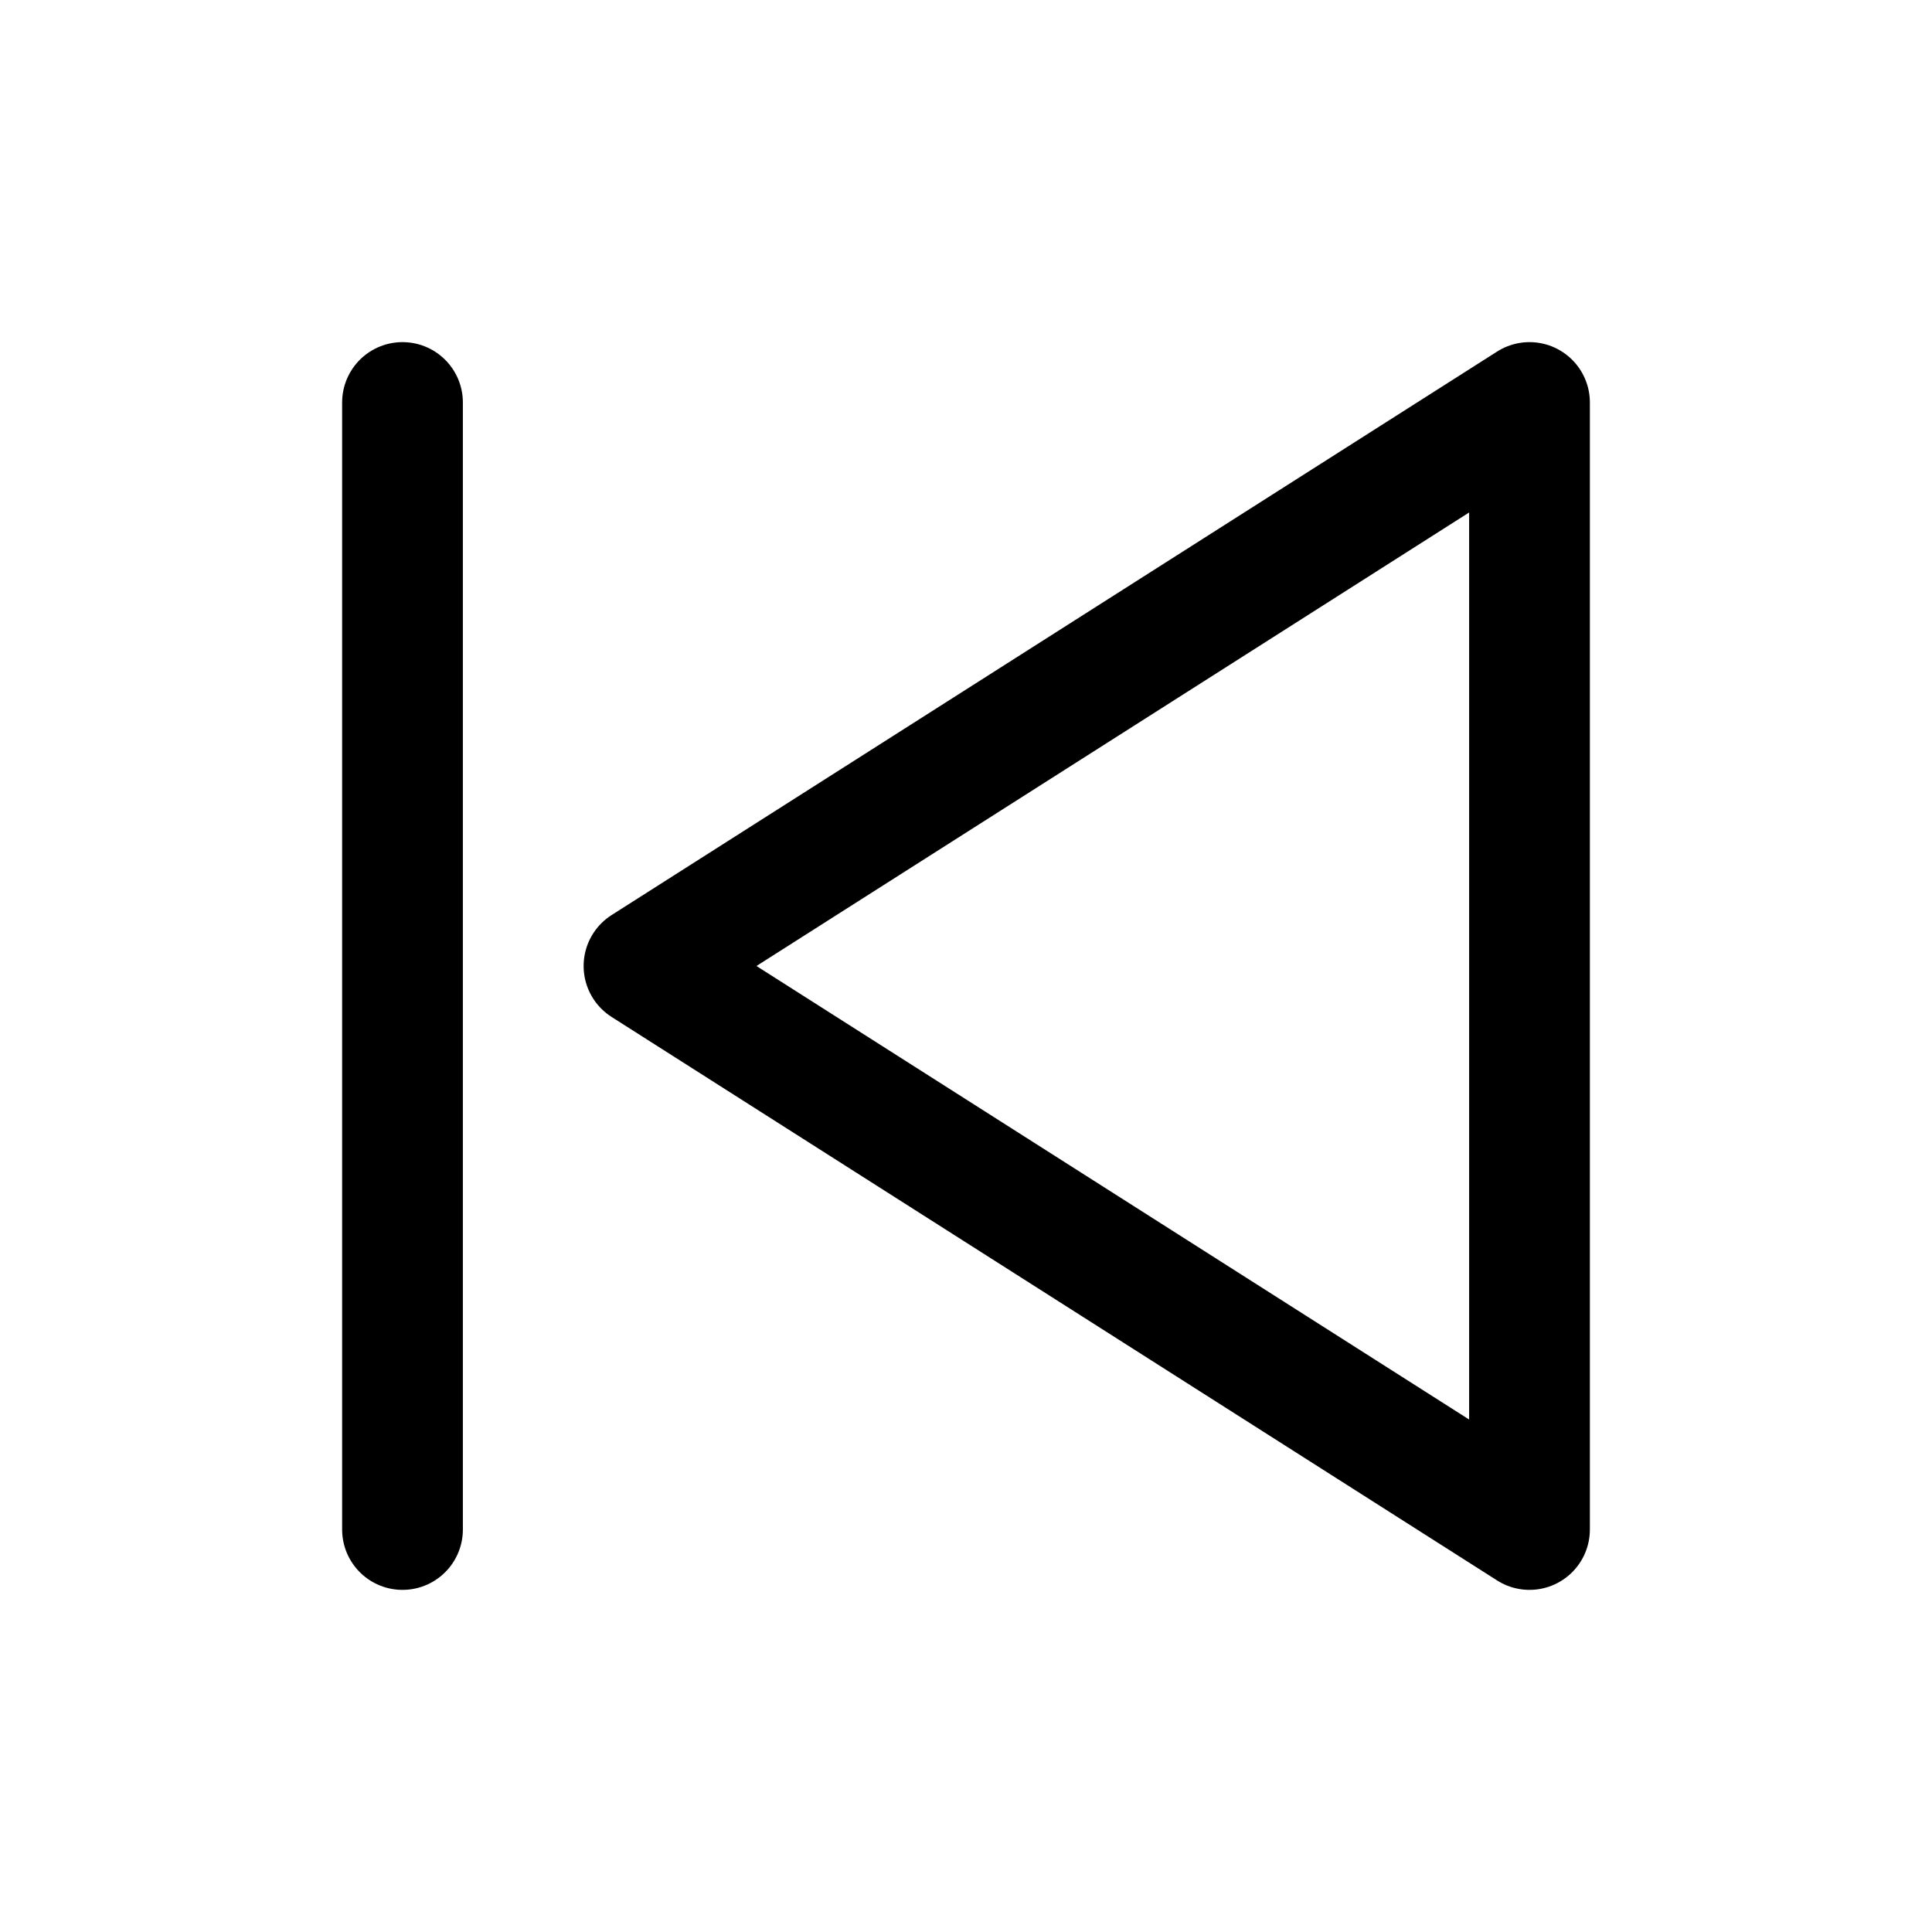
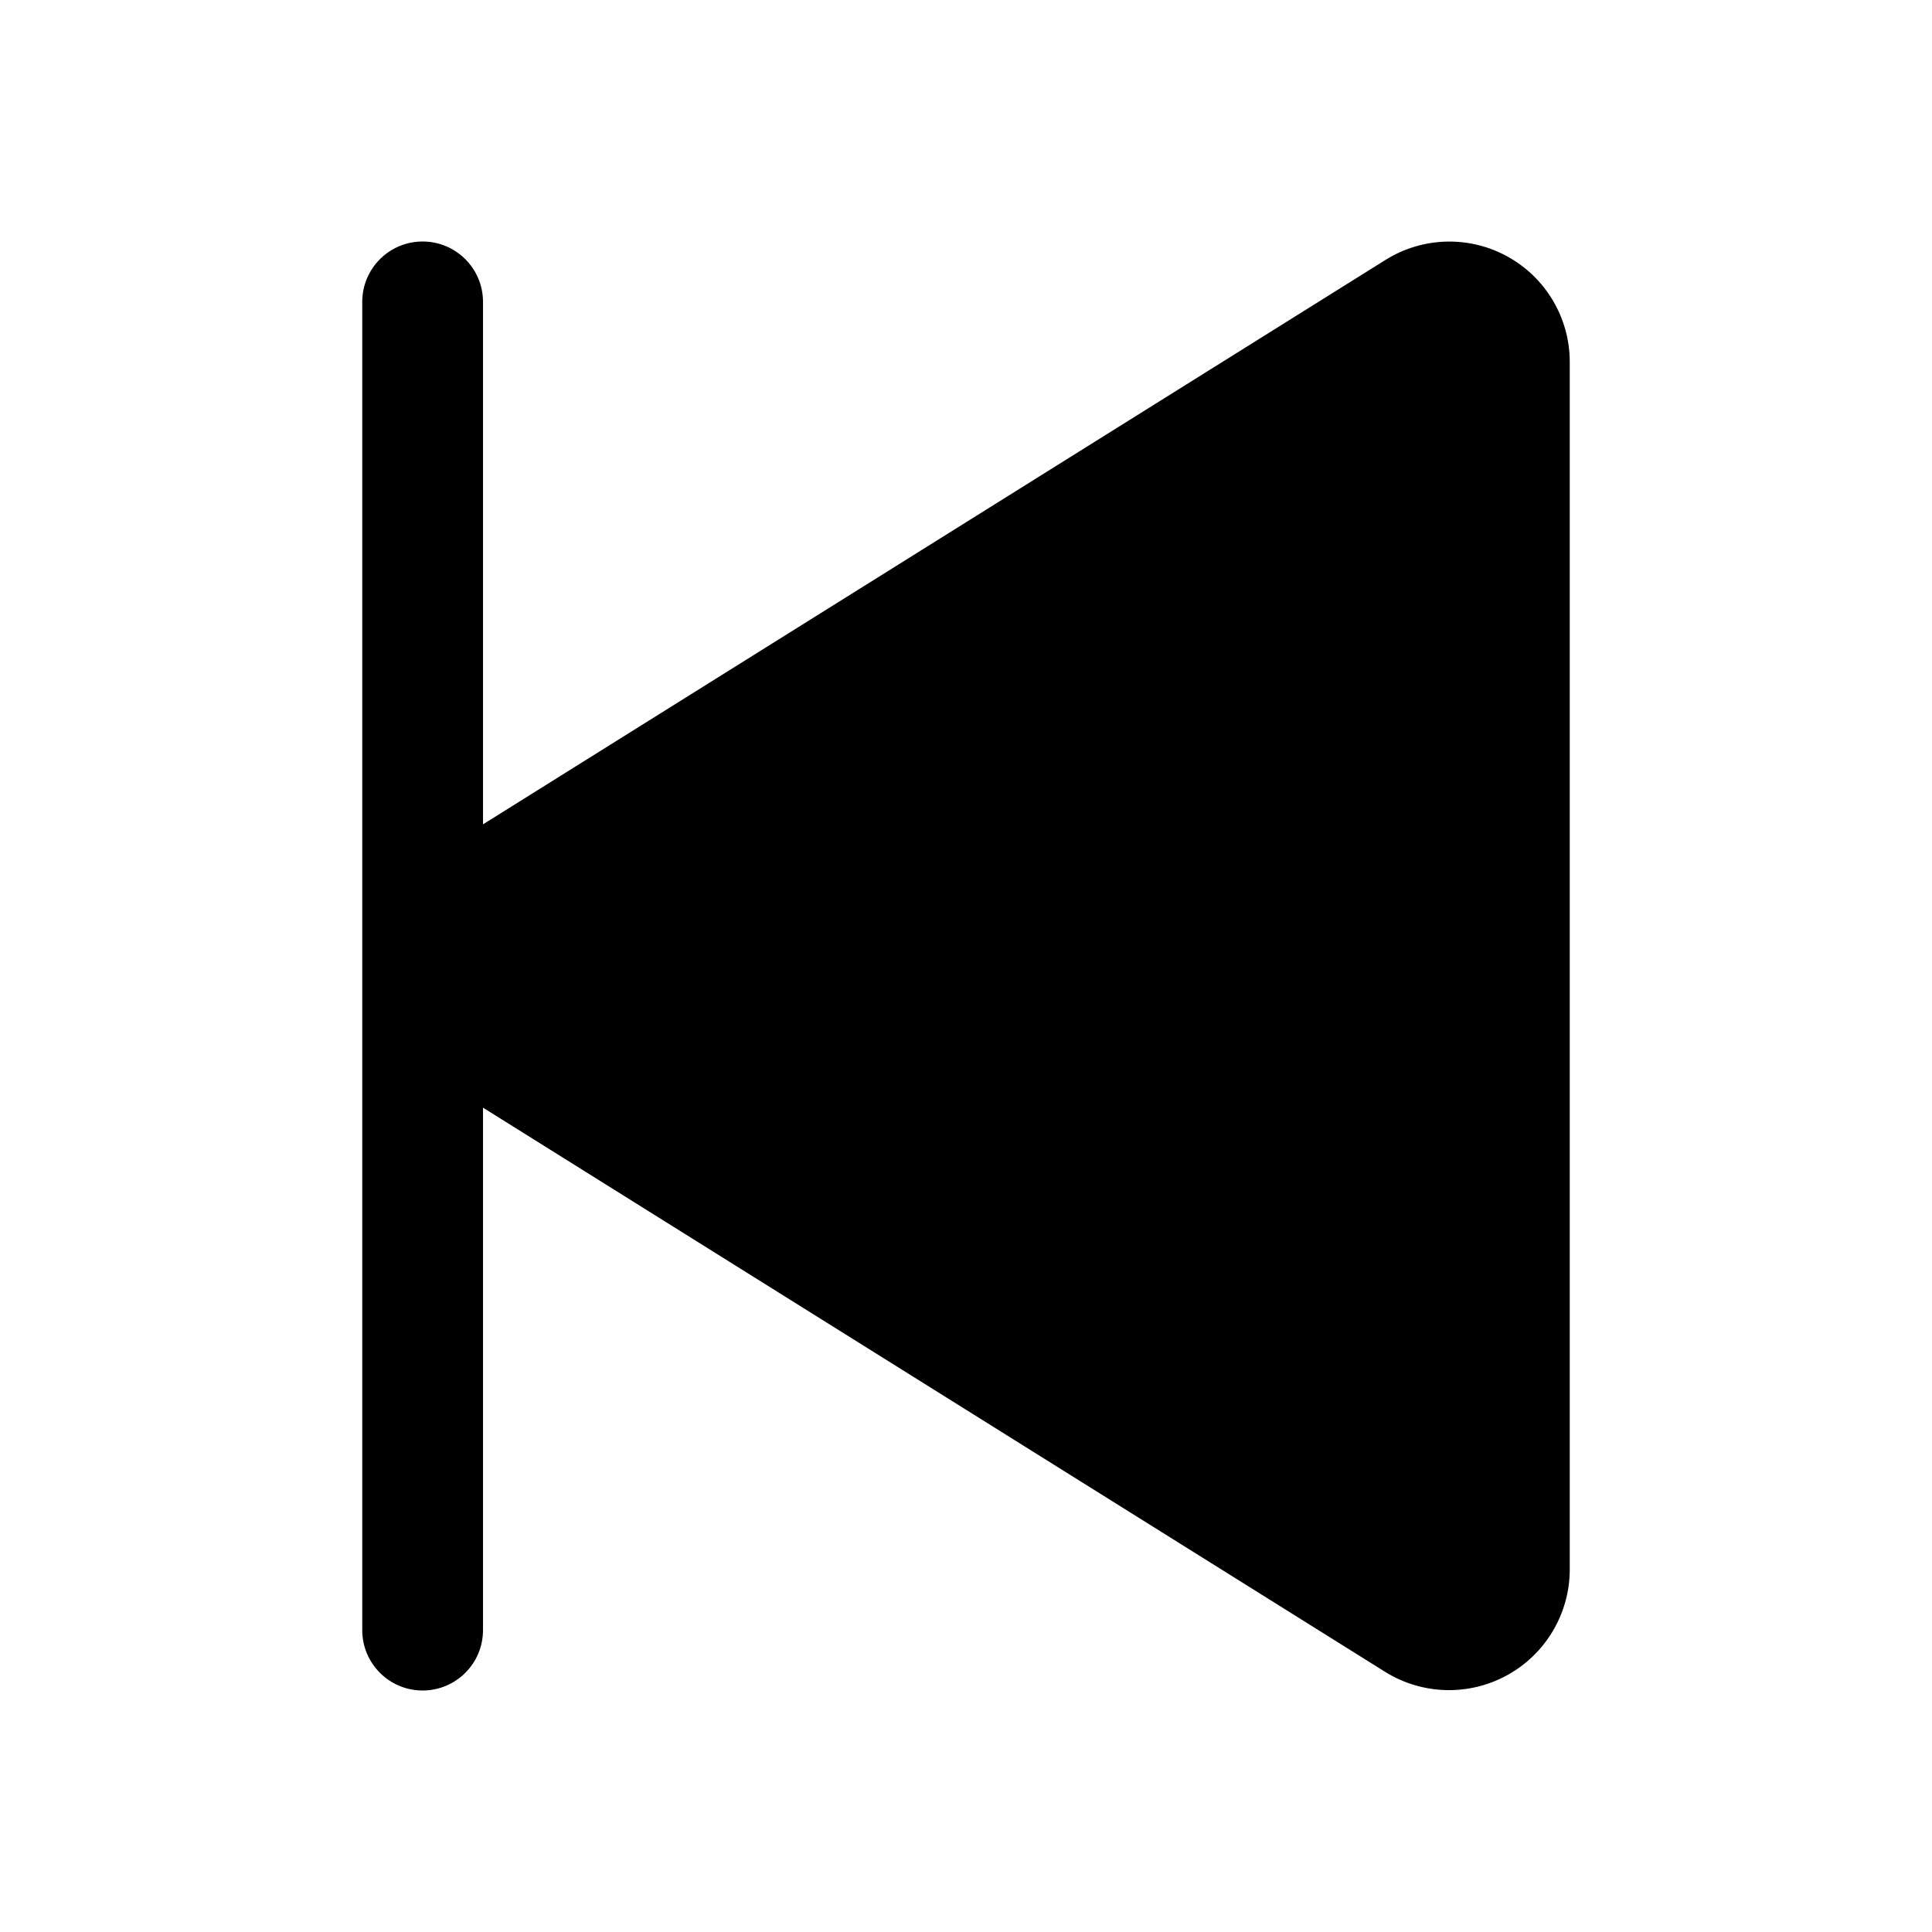
- <svg xmlns="http://www.w3.org/2000/svg" width="24" height="24" viewBox="0 0 24 24" fill="none" stroke="#000000" stroke-width="1.5" stroke-linecap="round" stroke-linejoin="round">
-   <path d="m19 5-11 7 11 7Z" />
-   <path d="M5 5v14" />
+ <svg xmlns="http://www.w3.org/2000/svg" viewBox="0 0 256 256" fill="currentColor">
+   <path d="M208,47.88V208.12a16,16,0,0,1-24.43,13.43L64,146.77V216a8,8,0,0,1-16,0V40a8,8,0,0,1,16,0v69.23L183.57,34.45A15.95,15.95,0,0,1,208,47.88Z" />
</svg>
